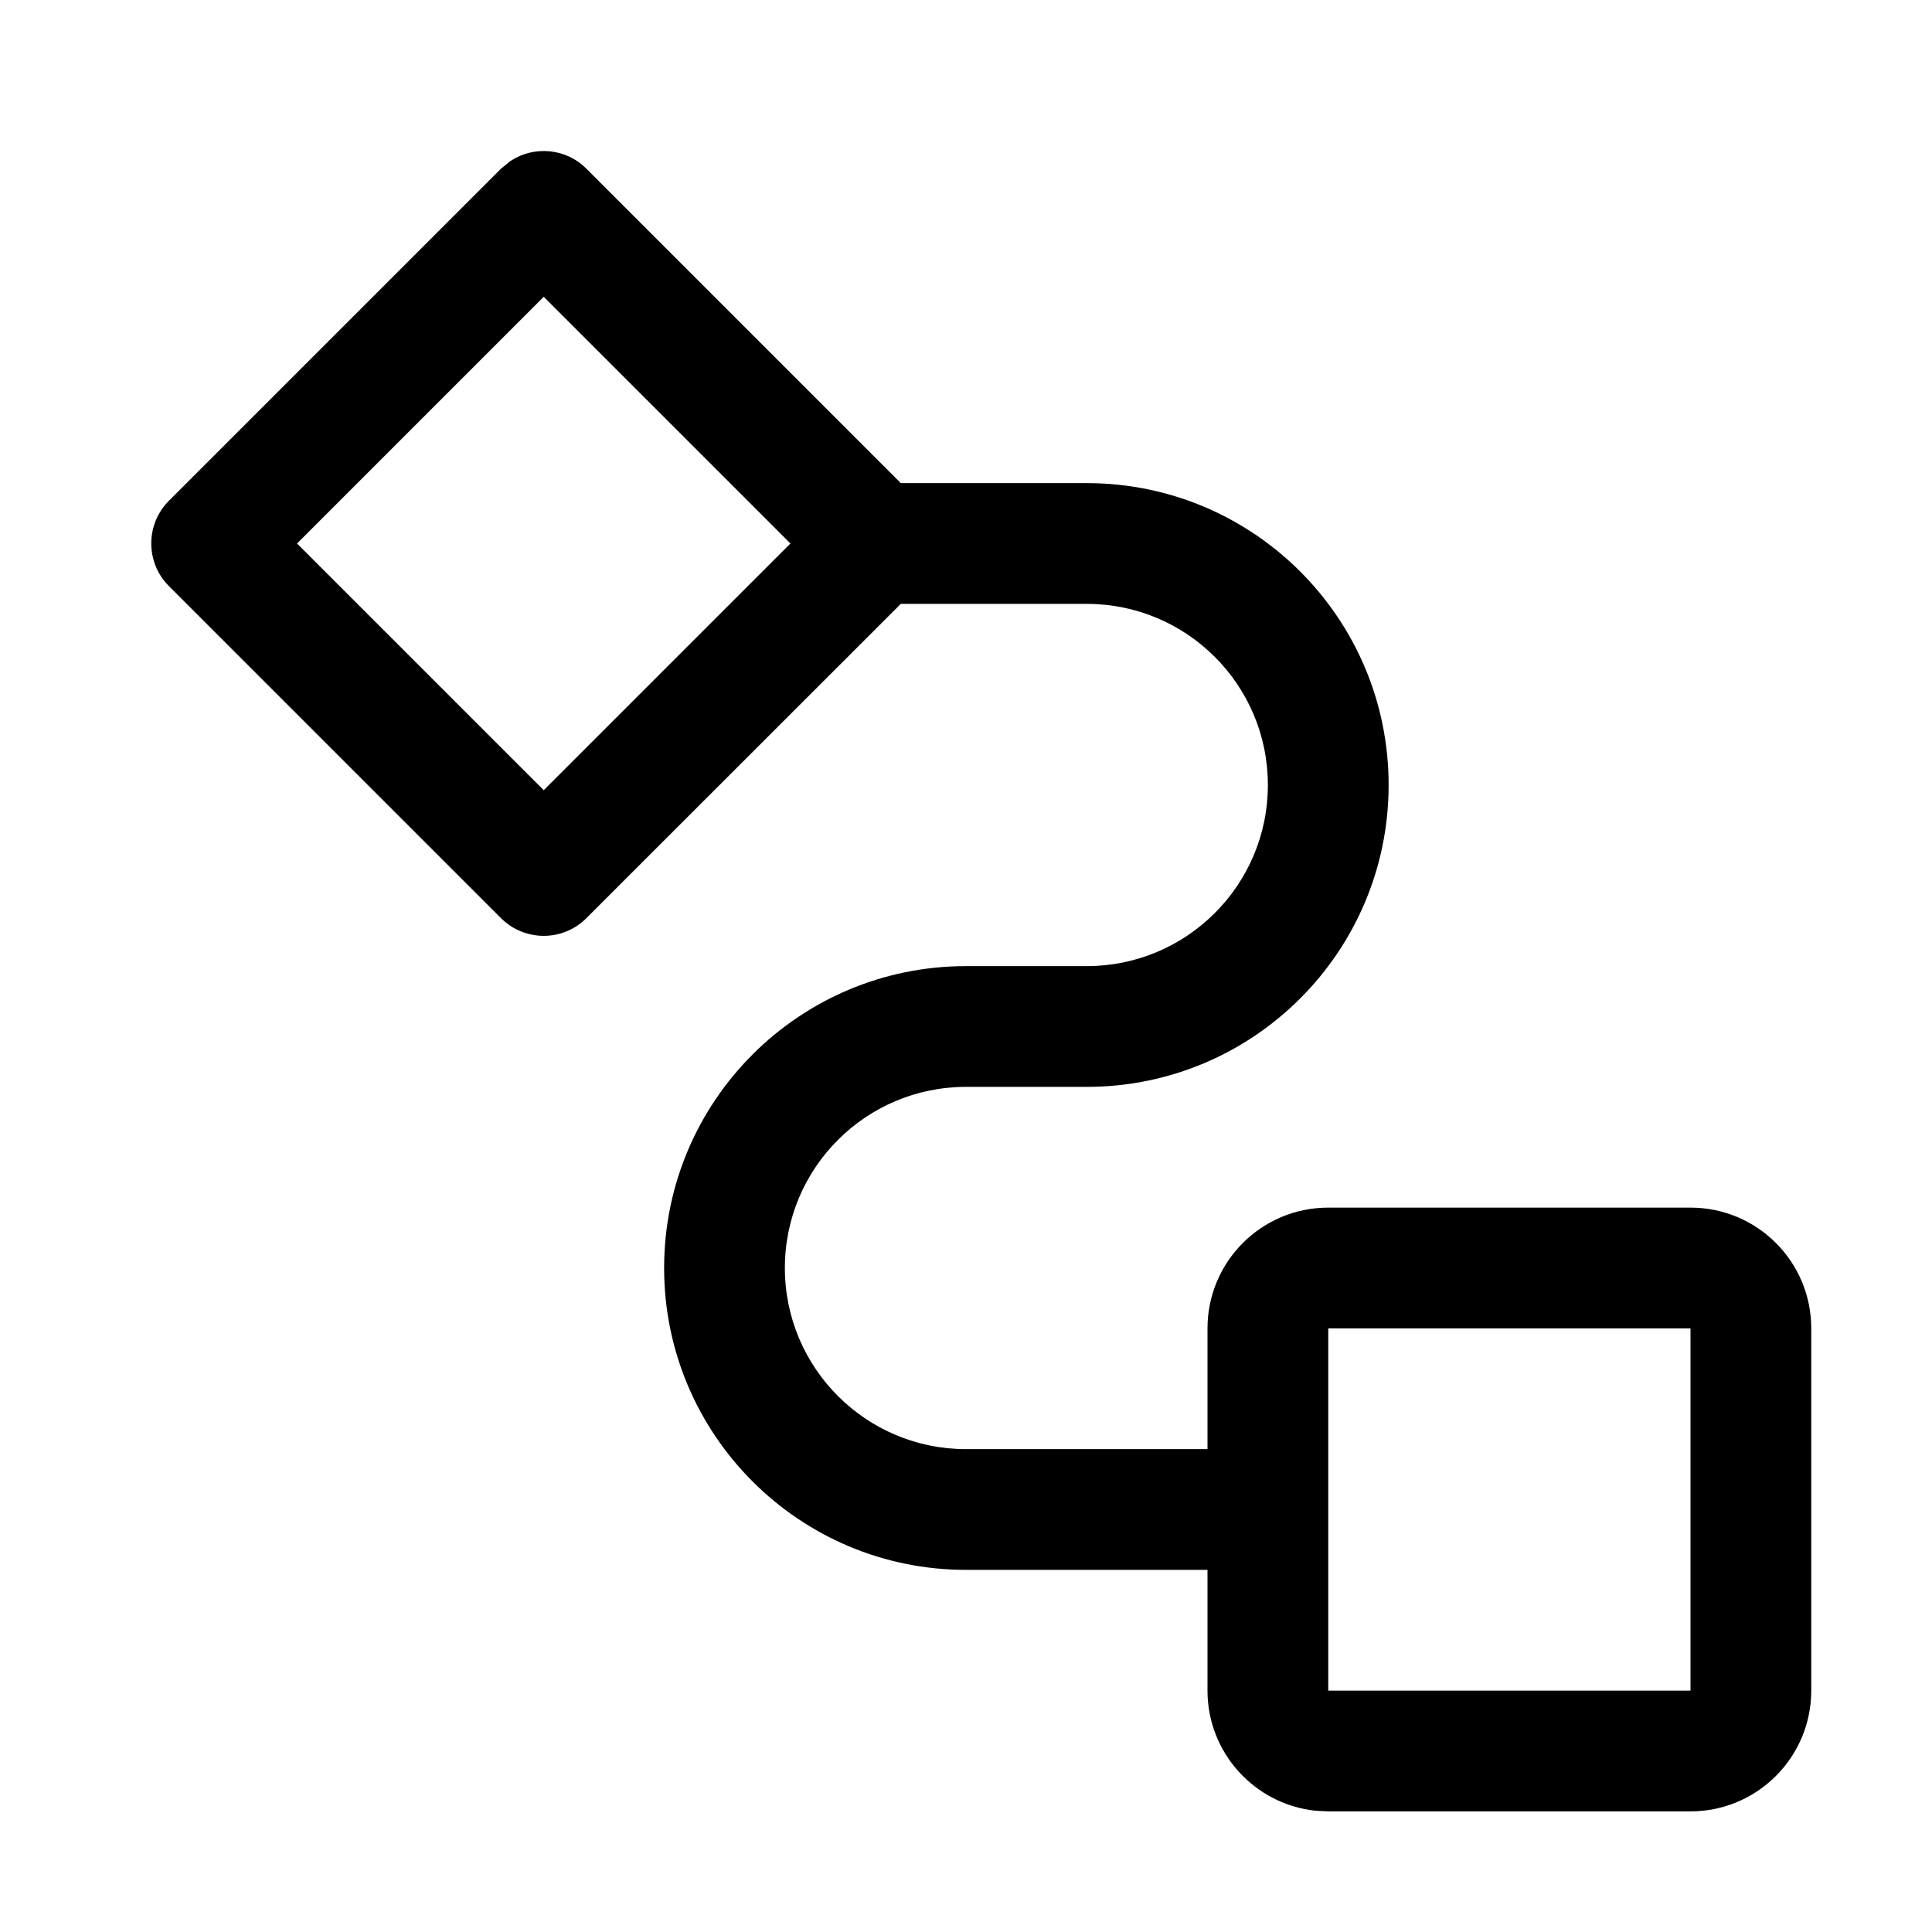
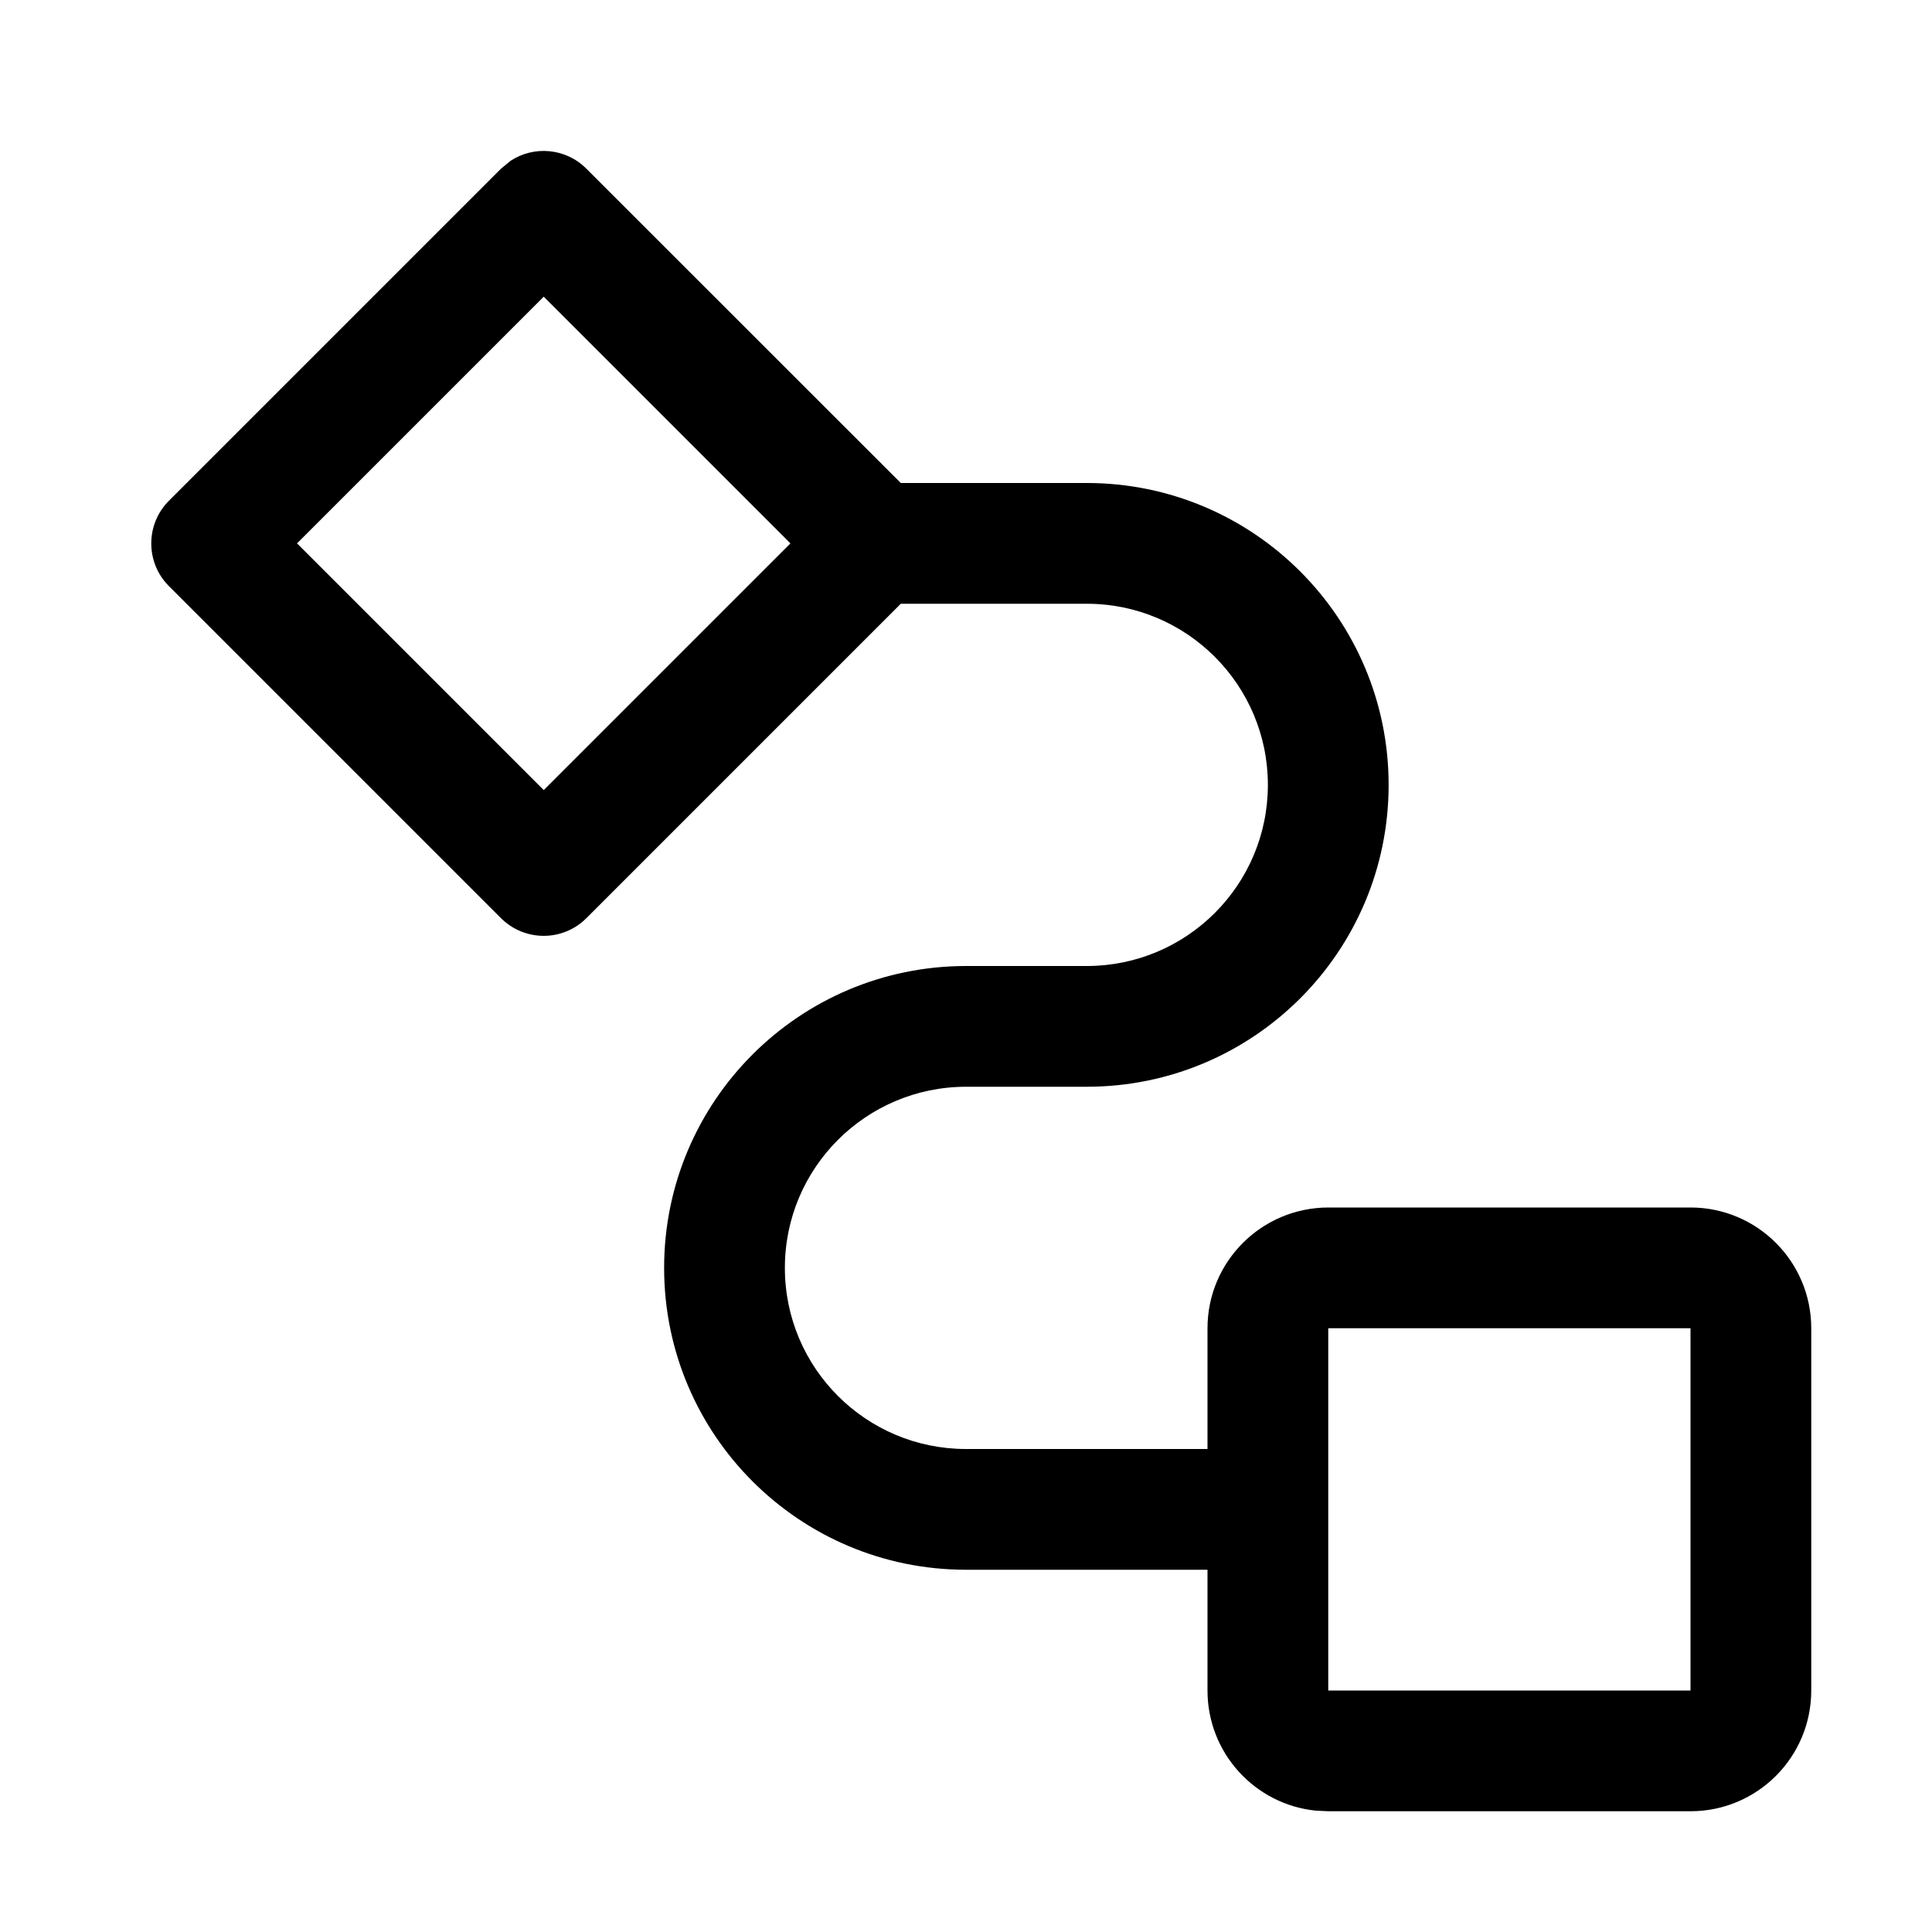
<svg xmlns="http://www.w3.org/2000/svg" width="16" height="16" viewBox="0 0 16 16" fill="none">
-   <path d="M4.228 1.333C4.422 1.205 4.686 1.226 4.856 1.397L7.46 4.001H9C10.381 4.001 11.5 5.12 11.5 6.501C11.5 7.881 10.381 9.001 9 9.001H8C7.172 9.001 6.5 9.672 6.5 10.501C6.5 11.329 7.172 12.001 8 12.001H10V11.001C10 10.448 10.448 10.001 11 10.001H14C14.552 10.001 15 10.448 15 11.001V14.001C15 14.553 14.552 15.001 14 15.001H11L10.897 14.996C10.393 14.944 10 14.518 10 14.001V13.001H8C6.619 13.001 5.5 11.881 5.5 10.501C5.5 9.12 6.619 8.001 8 8.001H9C9.828 8.001 10.5 7.329 10.5 6.501C10.5 5.672 9.828 5.001 9 5.001H7.46L4.856 7.604C4.661 7.799 4.345 7.799 4.149 7.604L1.399 4.854C1.204 4.659 1.204 4.342 1.399 4.147L4.149 1.397L4.228 1.333ZM11 14.001H14V11.001H11V14.001ZM2.46 4.501L4.503 6.544L6.546 4.501L4.503 2.458L2.46 4.501Z" fill="black" />
+   <path d="M4.228 1.332C4.422 1.204 4.686 1.226 4.856 1.397L7.46 4H9C10.381 4 11.5 5.12 11.5 6.5C11.5 7.881 10.381 9 9 9H8C7.172 9.001 6.5 9.672 6.5 10.5C6.5 11.329 7.172 12 8 12H10V11C10 10.448 10.448 10.001 11 10H14C14.552 10 15 10.448 15 11V14C15 14.553 14.552 15 14 15H11L10.897 14.995C10.393 14.944 10 14.518 10 14V13H8C6.619 13 5.5 11.881 5.5 10.5C5.5 9.12 6.619 8.001 8 8H9C9.828 8 10.5 7.329 10.5 6.5C10.5 5.672 9.828 5 9 5H7.46L4.856 7.604C4.661 7.799 4.345 7.799 4.149 7.604L1.399 4.854C1.204 4.659 1.204 4.342 1.399 4.147L4.149 1.397L4.228 1.332ZM11 14H14V11H11V14ZM2.46 4.5L4.503 6.543L6.546 4.5L4.503 2.457L2.46 4.5Z" fill="black" />
</svg>
